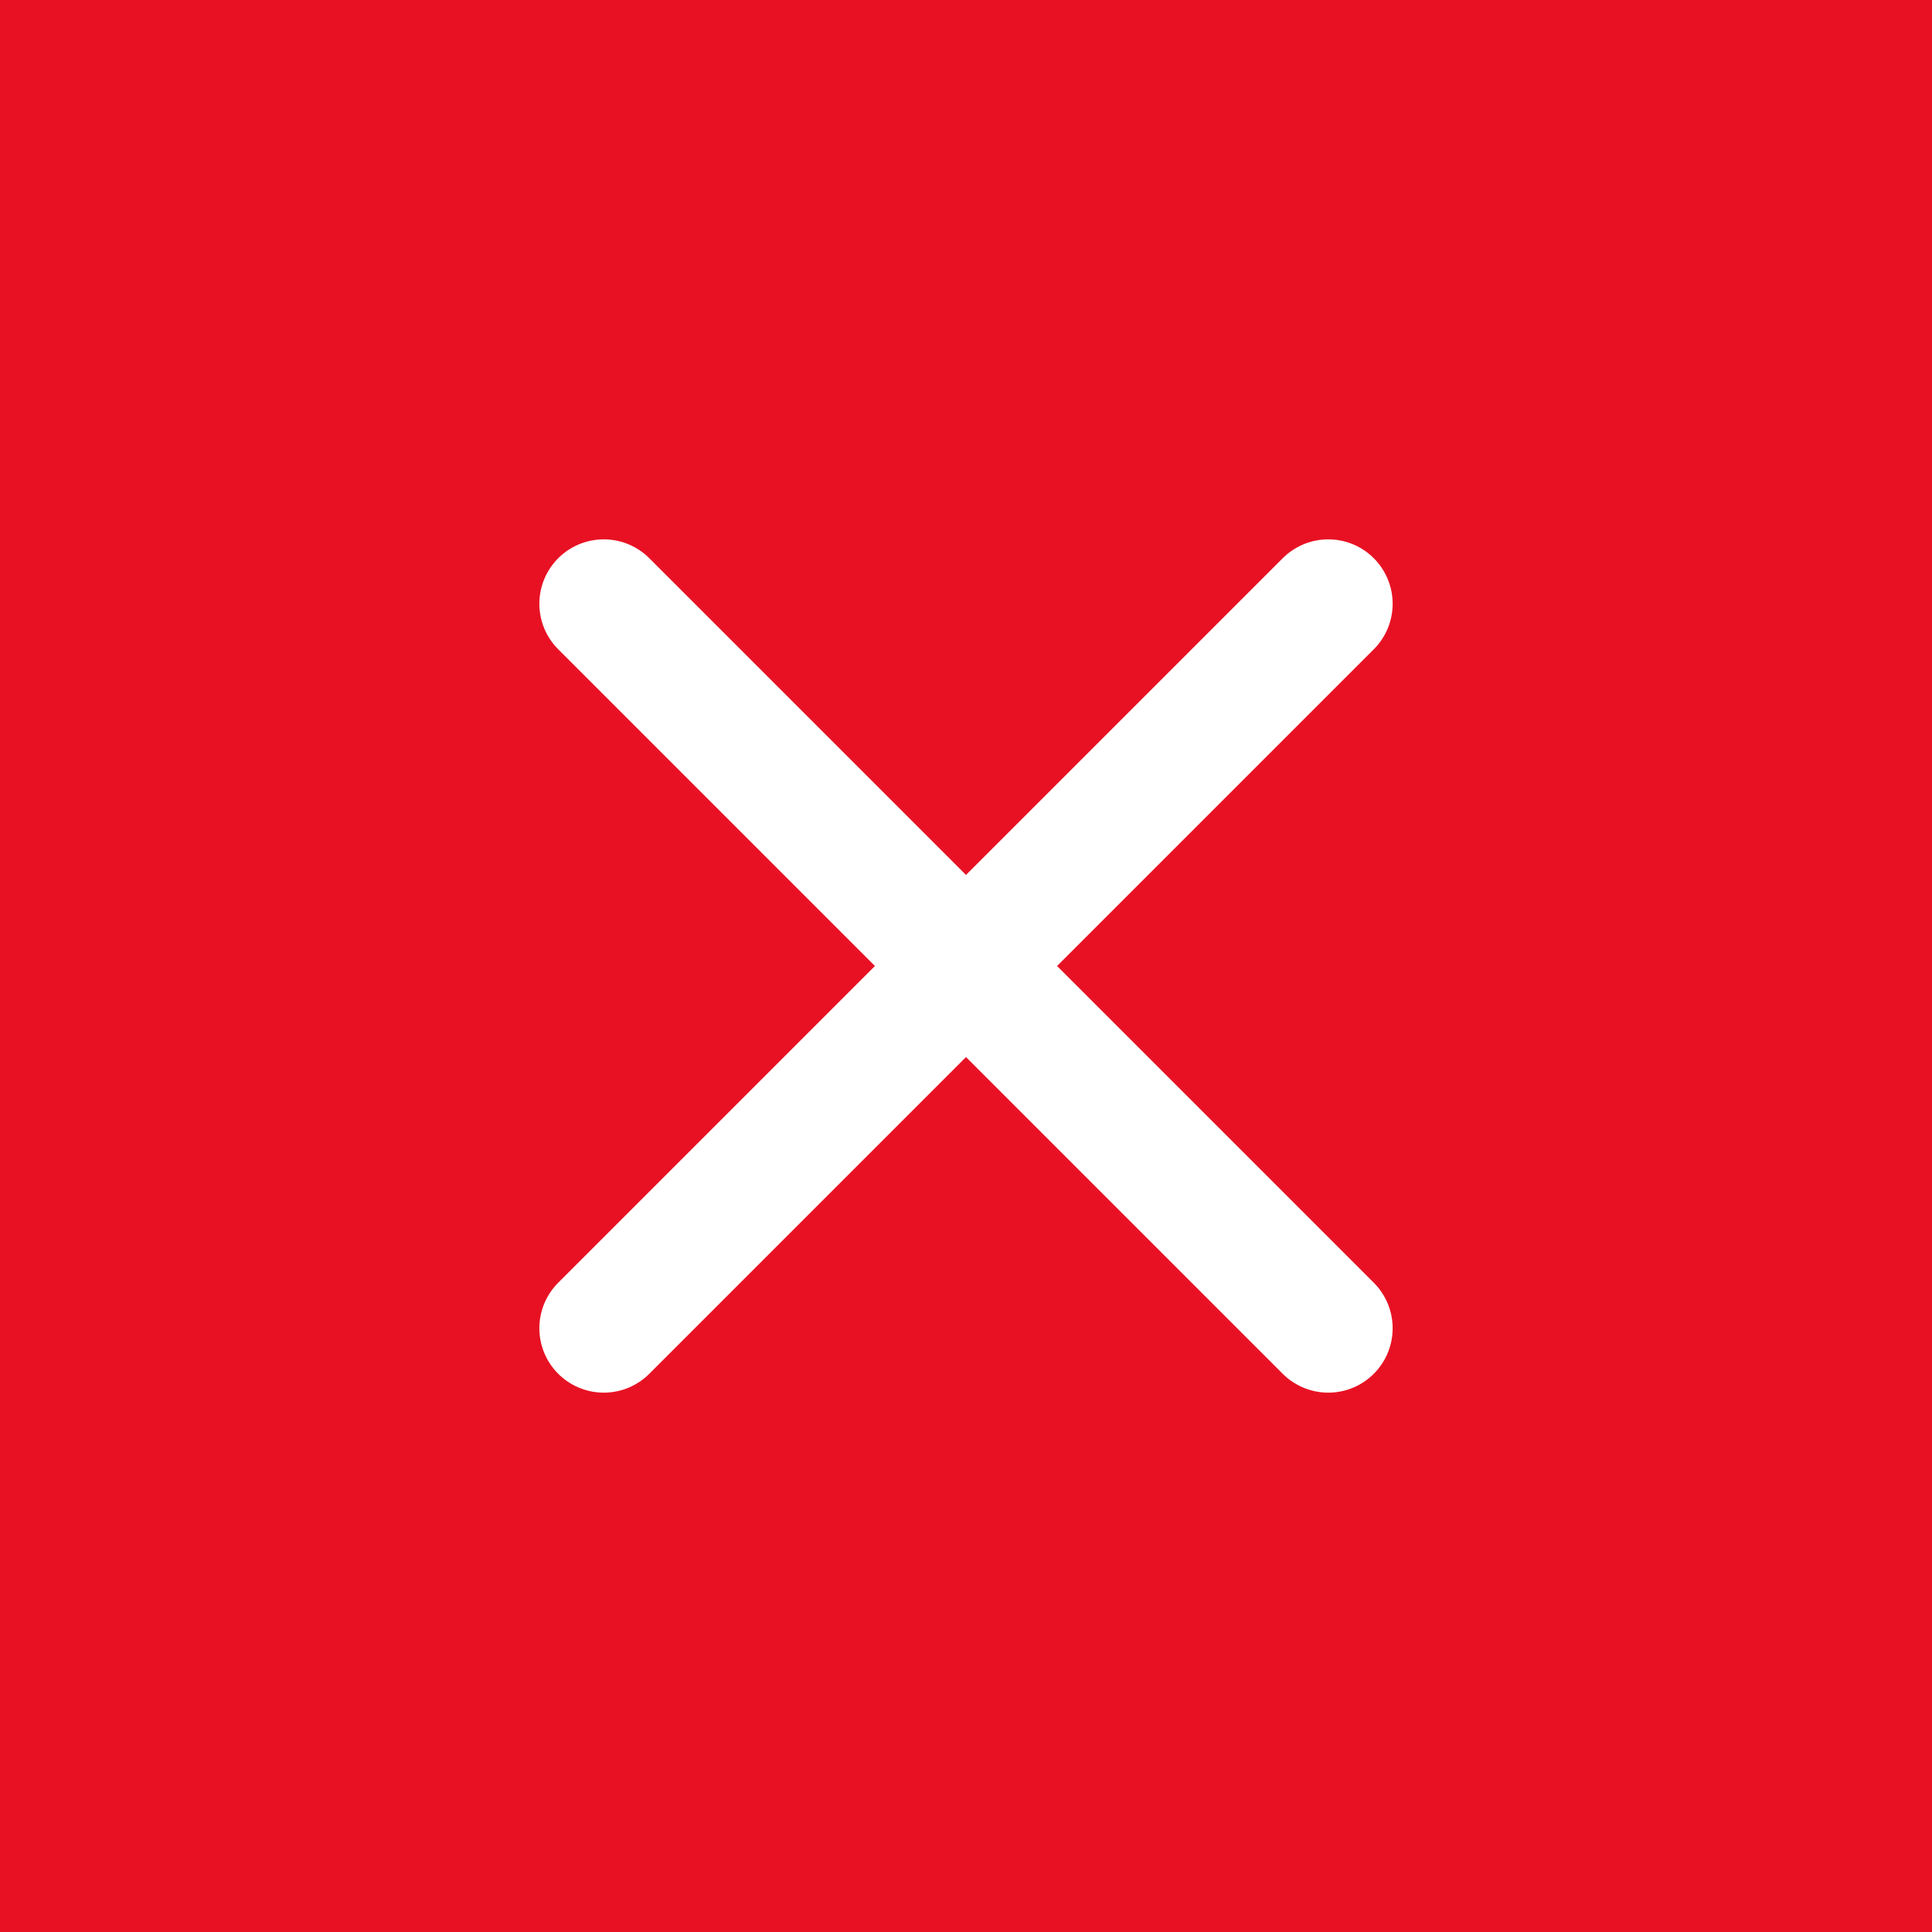
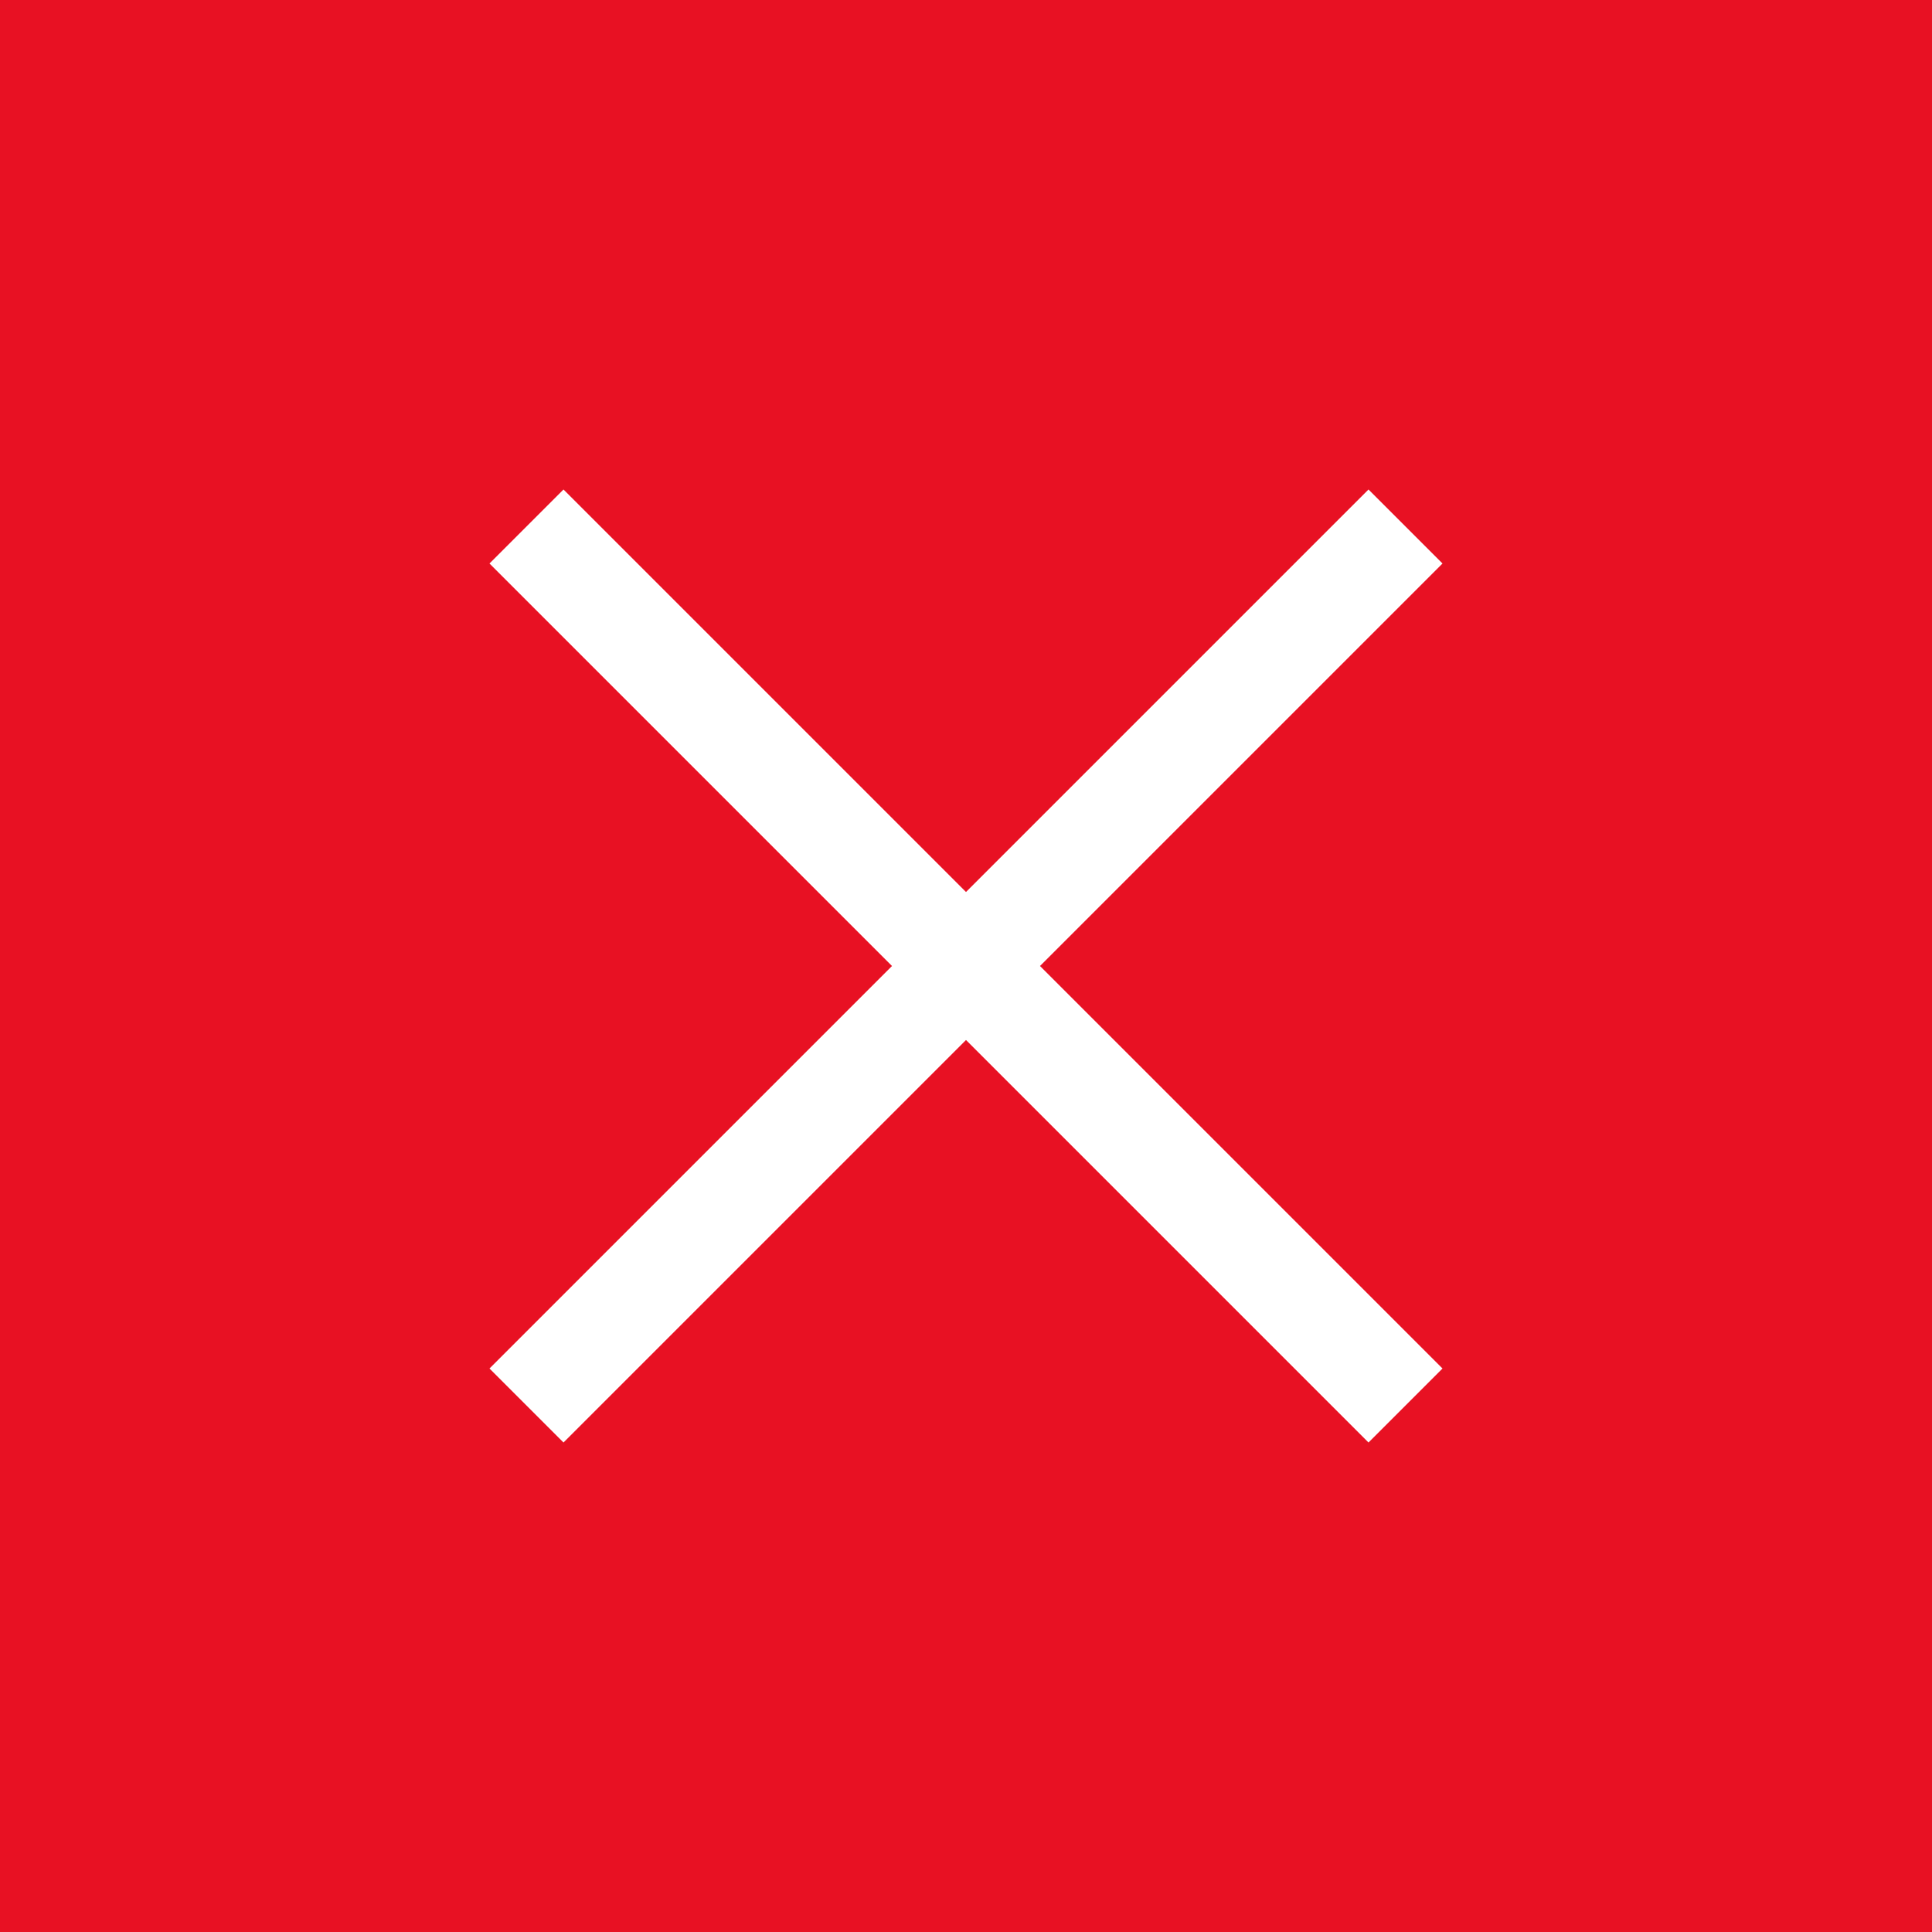
<svg xmlns="http://www.w3.org/2000/svg" width="24" height="24" viewBox="0 0 24 24">
  <rect width="24" height="24" fill="#e81123" />
-   <path d="M7.5 7.5l9 9M16.5 7.5l-9 9" stroke="#ffffff" stroke-width="1.6" stroke-linecap="round" />
+   <path d="M7 7l10 10M17 7L7 17" stroke="#ffffff" stroke-width="1.3" stroke-linecap="square" />
</svg>
